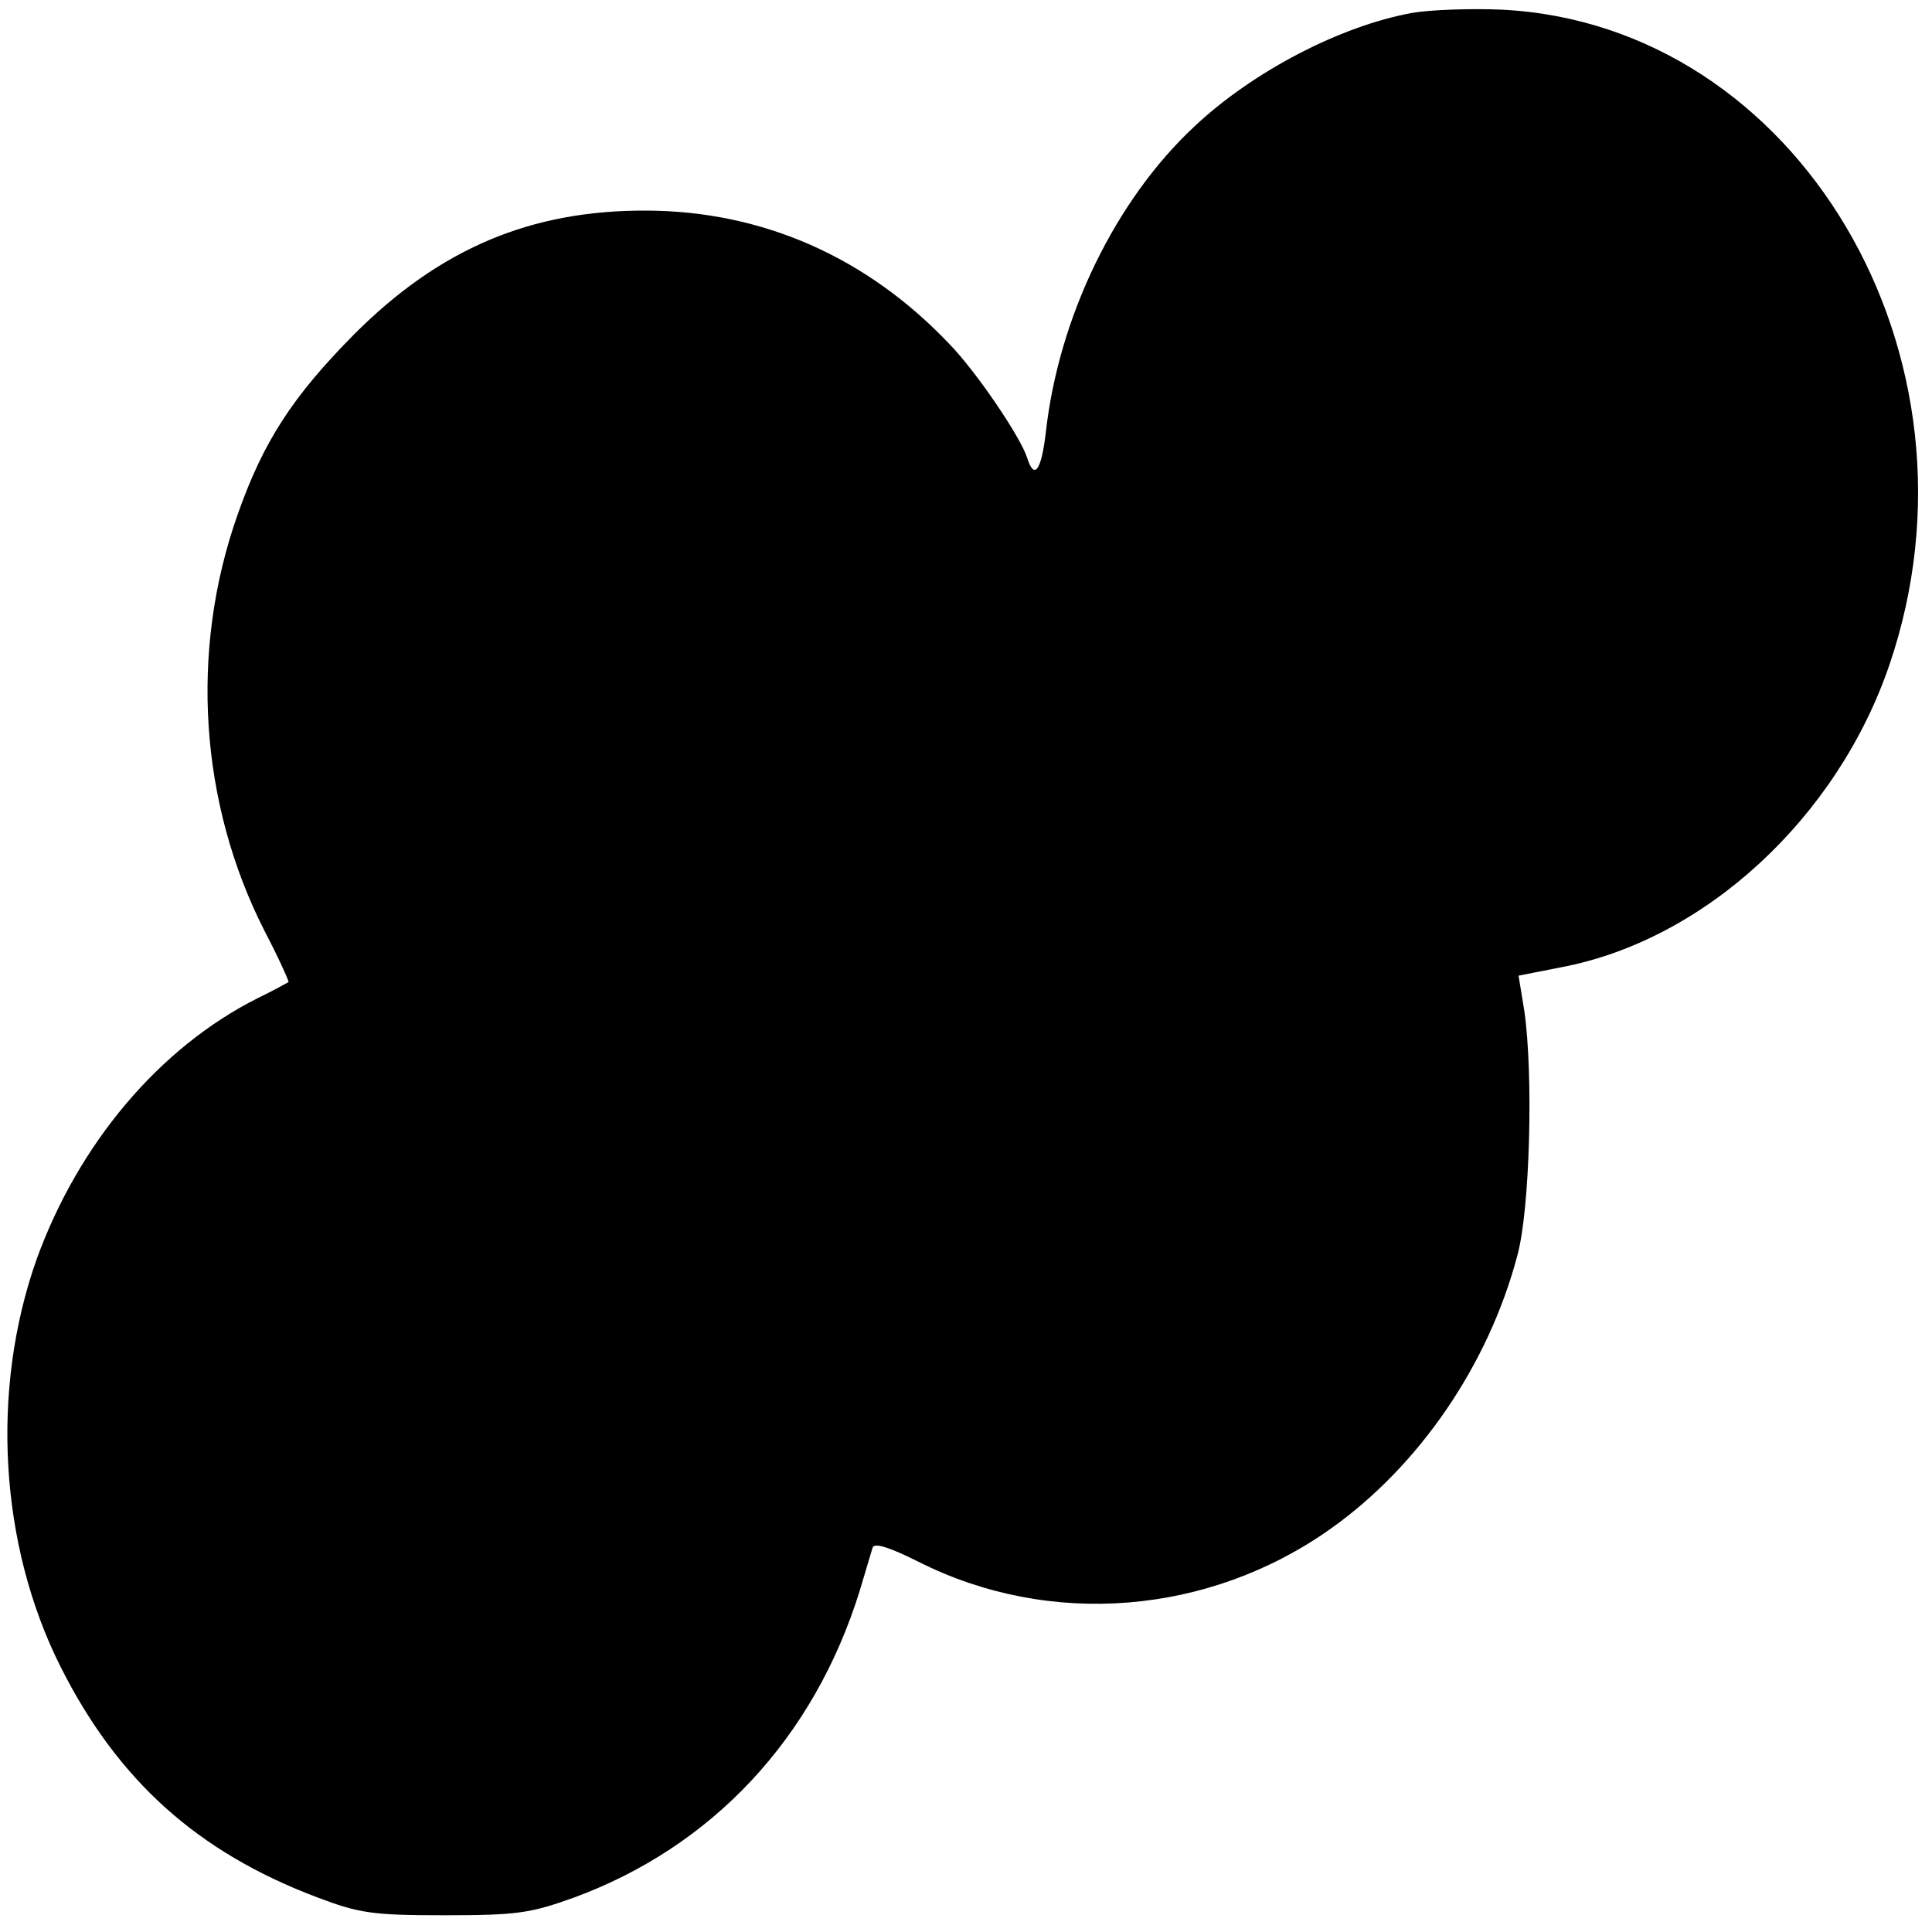
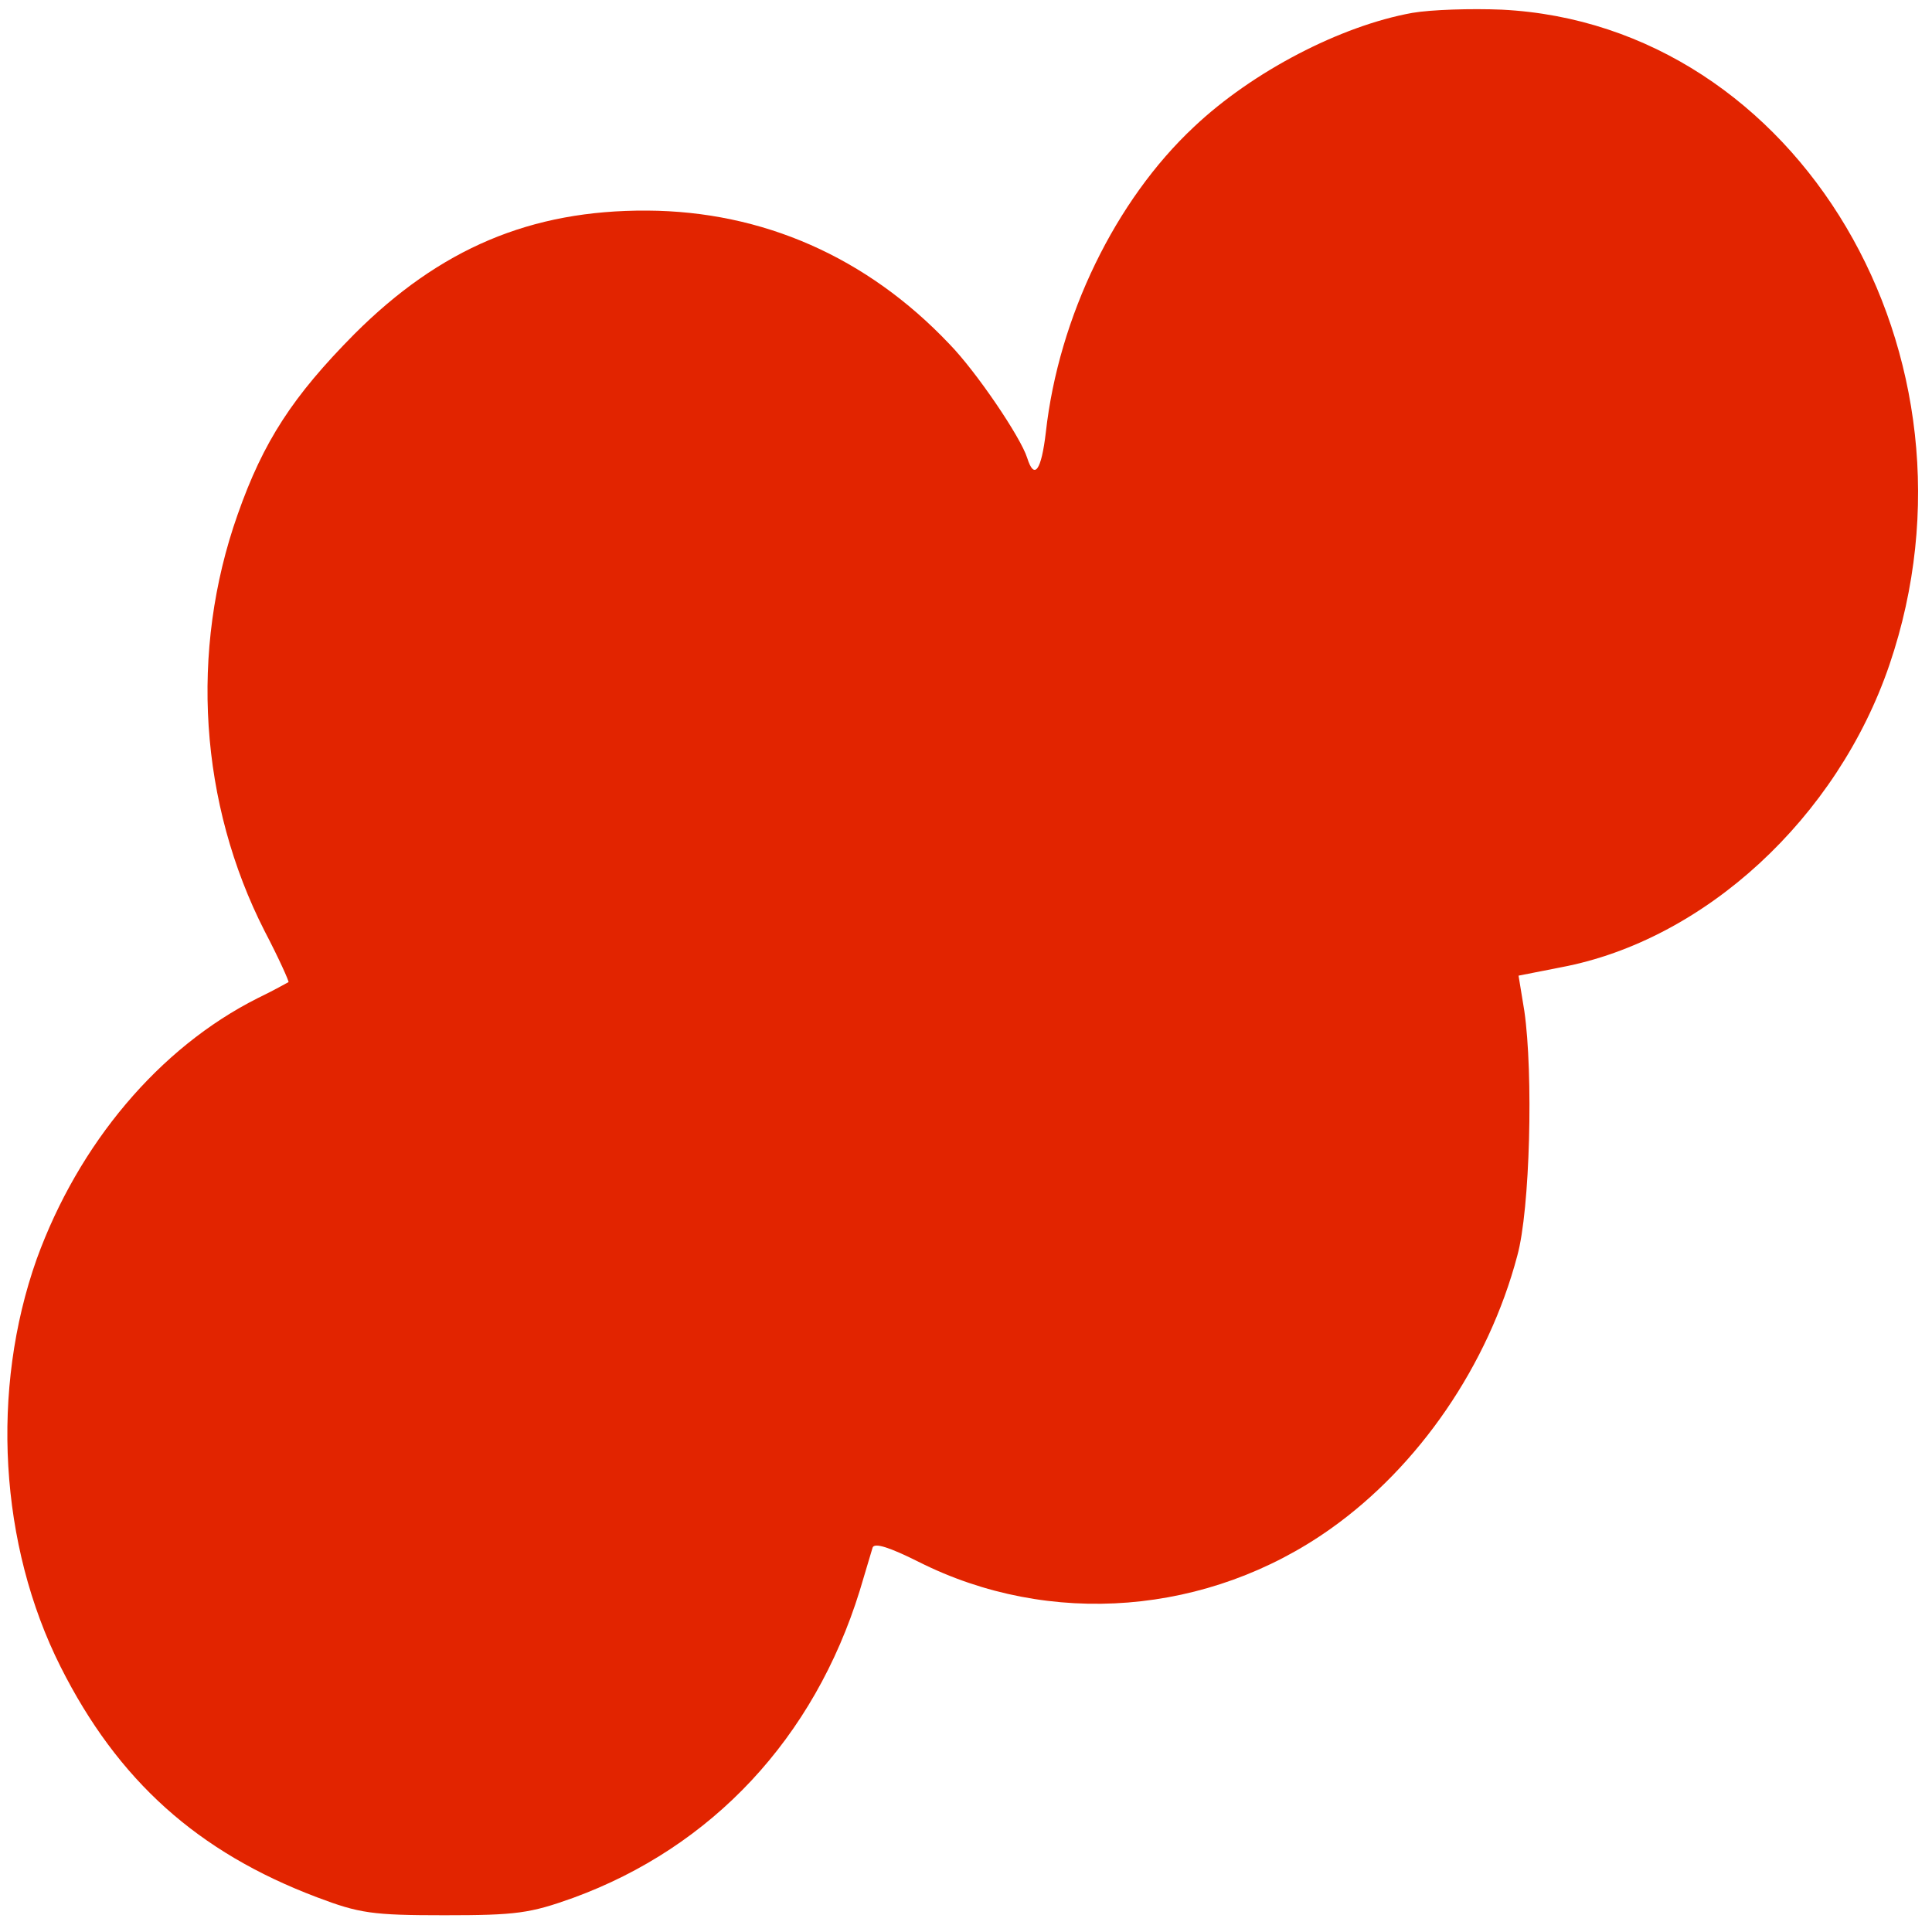
- <svg xmlns="http://www.w3.org/2000/svg" version="1.0" viewBox="0 0 300 300" preserveAspectRatio="xMidYMid meet" class="size-6">
-   <g transform="translate(0,300) scale(0.1,-0.1)" class="fill-[#e22400] stroke-none dark:fill-[#B91C1C]">
+ <svg xmlns="http://www.w3.org/2000/svg" version="1.0" viewBox="0 0 300 300" preserveAspectRatio="xMidYMid meet" class="size-6" fill="#e22400">
+   <g transform="translate(0,300) scale(0.1,-0.1)" class="stroke-none">
    <path d="M2193 2980 c-111 -20 -248 -91 -339 -177 -122 -114 -210 -295 -230 -474 -7 -60 -18 -75 -29 -40 -10 32 -79 134 -121 177 -128 135 -290 206 -469 207 -181 1 -322 -59 -455 -192 -95 -96 -141 -166 -181 -280 -75 -212 -59 -449 42 -647 22 -42 38 -78 37 -79 -2 -1 -23 -13 -48 -25 -153 -77 -278 -226 -343 -405 -72 -203 -58 -444 37 -633 89 -177 213 -288 398 -358 66 -25 86 -28 198 -28 112 0 133 3 200 27 216 79 374 248 445 477 9 30 18 60 20 67 3 8 27 0 71 -22 204 -103 451 -83 640 51 137 97 245 254 290 424 20 72 25 283 11 380 l-9 55 66 13 c223 42 429 232 510 470 163 479 -142 994 -602 1017 -48 2 -110 0 -139 -5z" />
  </g>
</svg>
